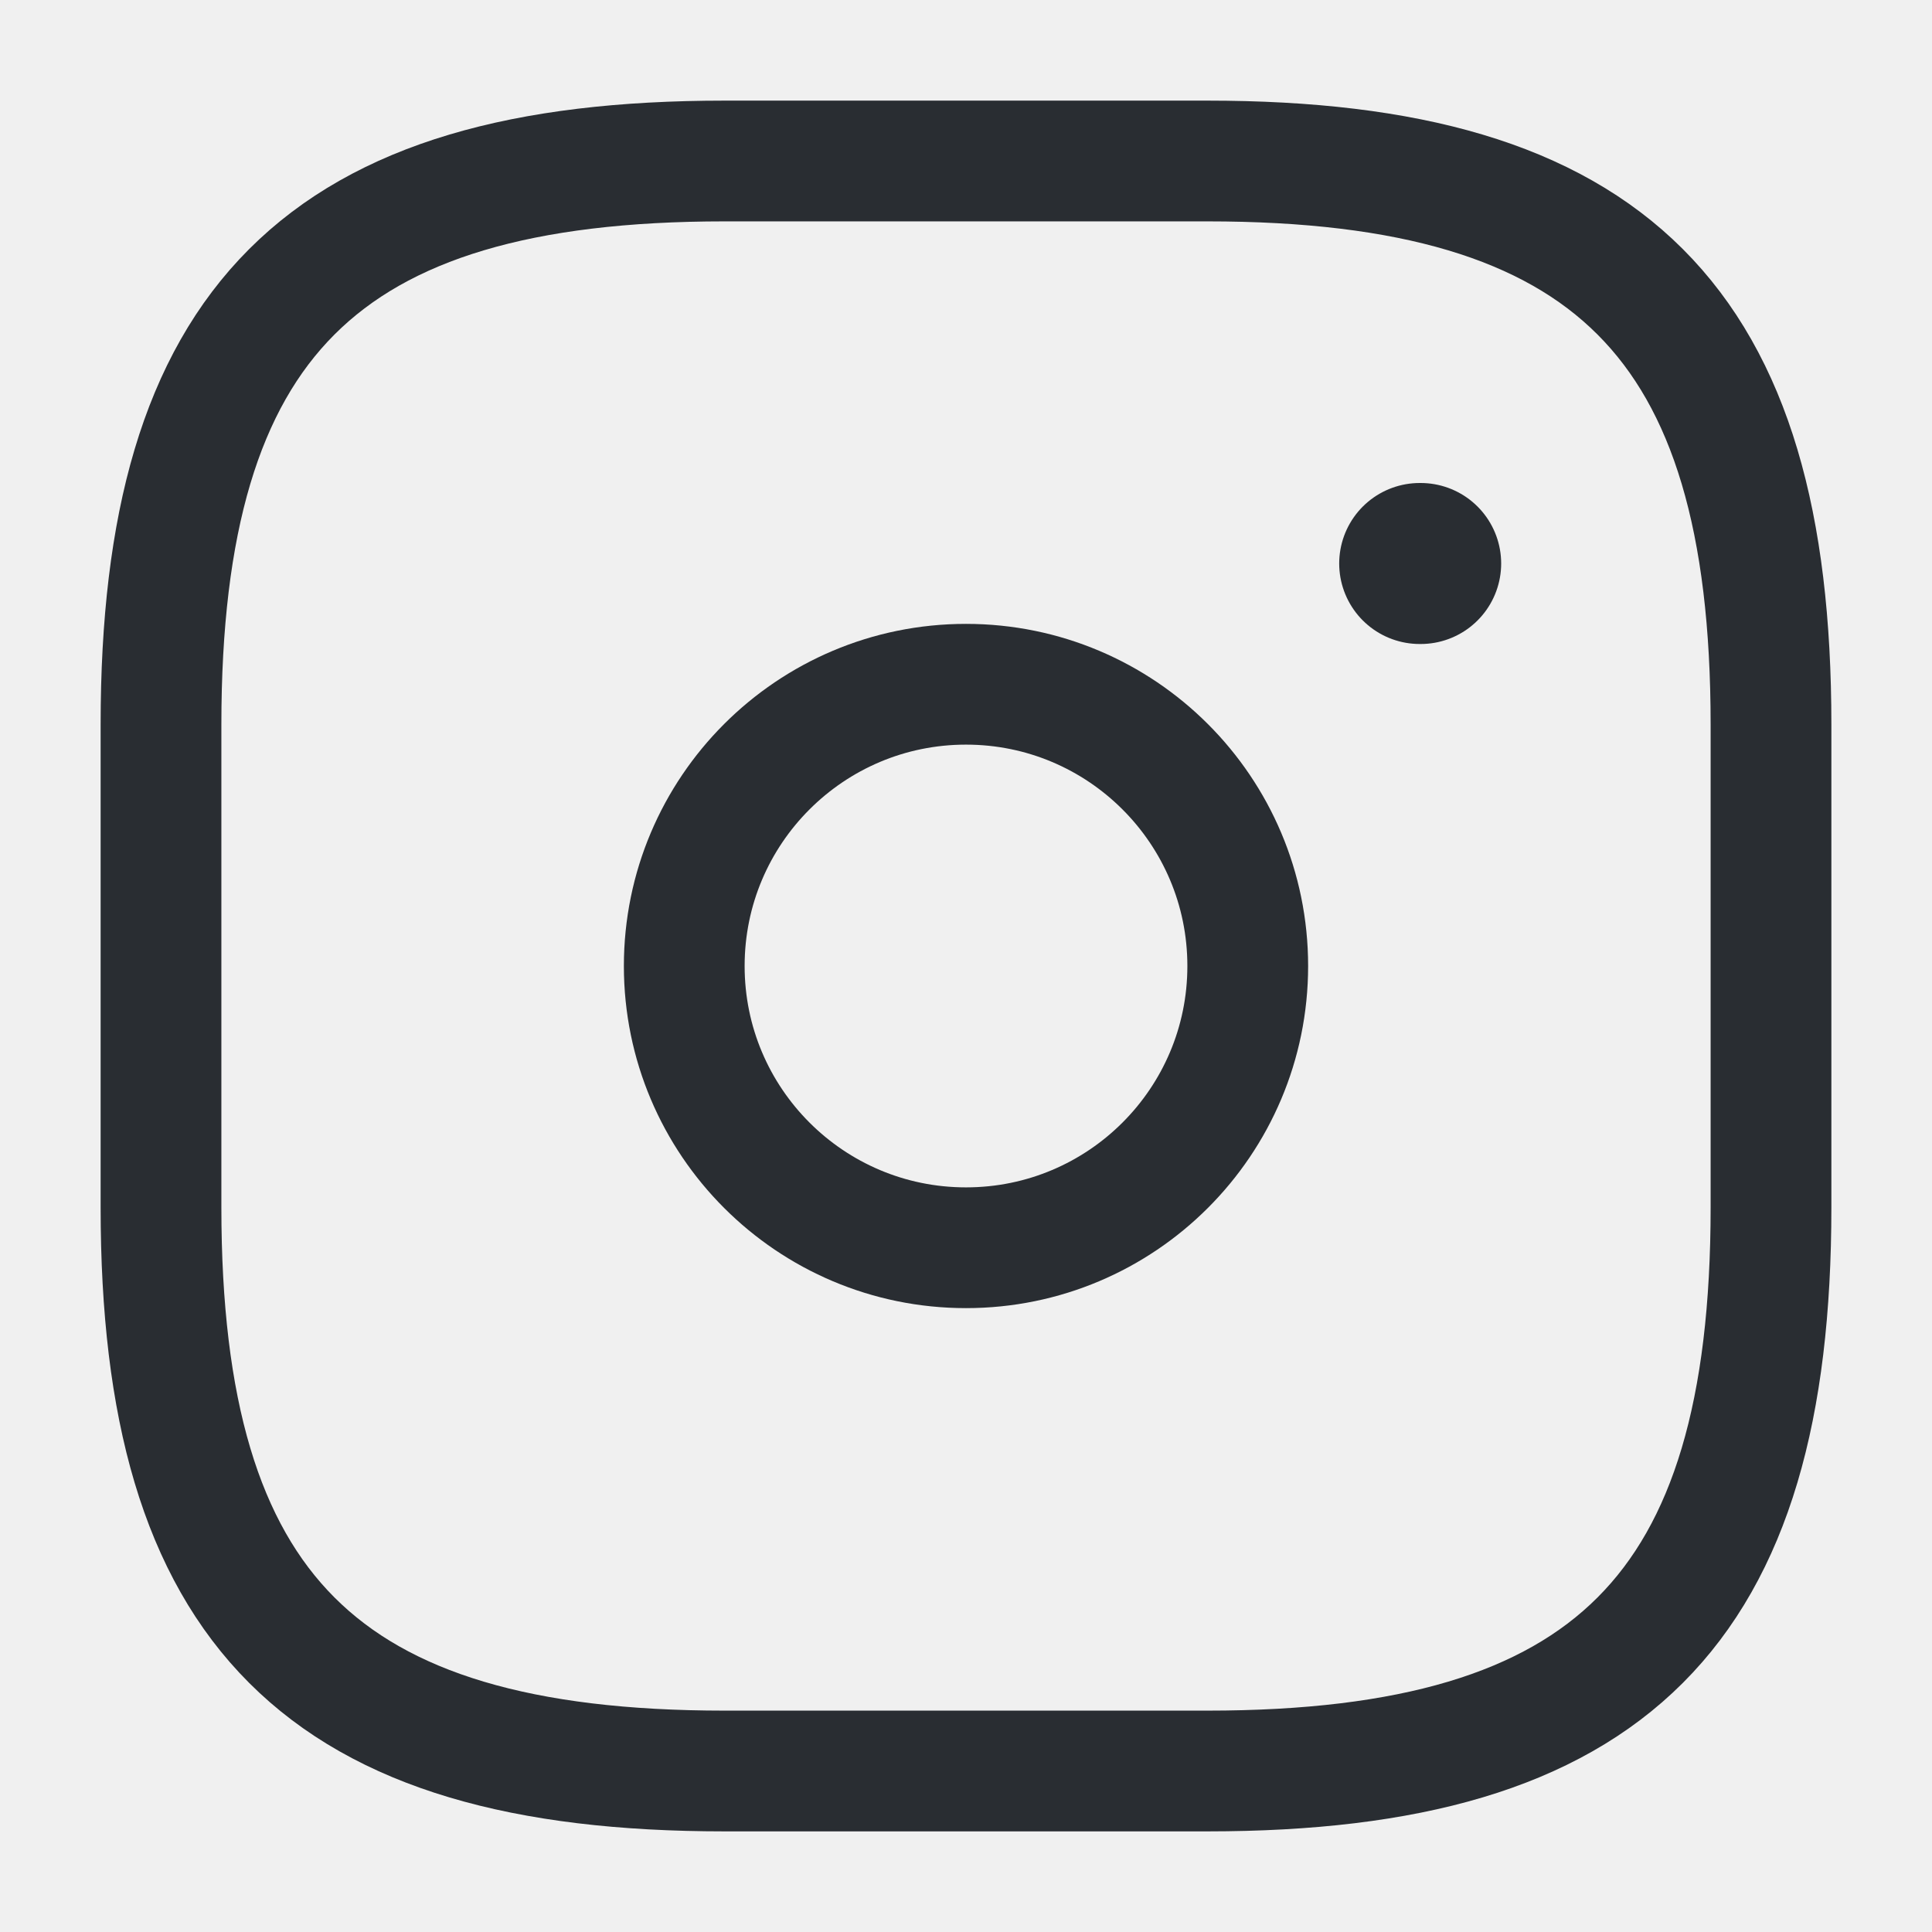
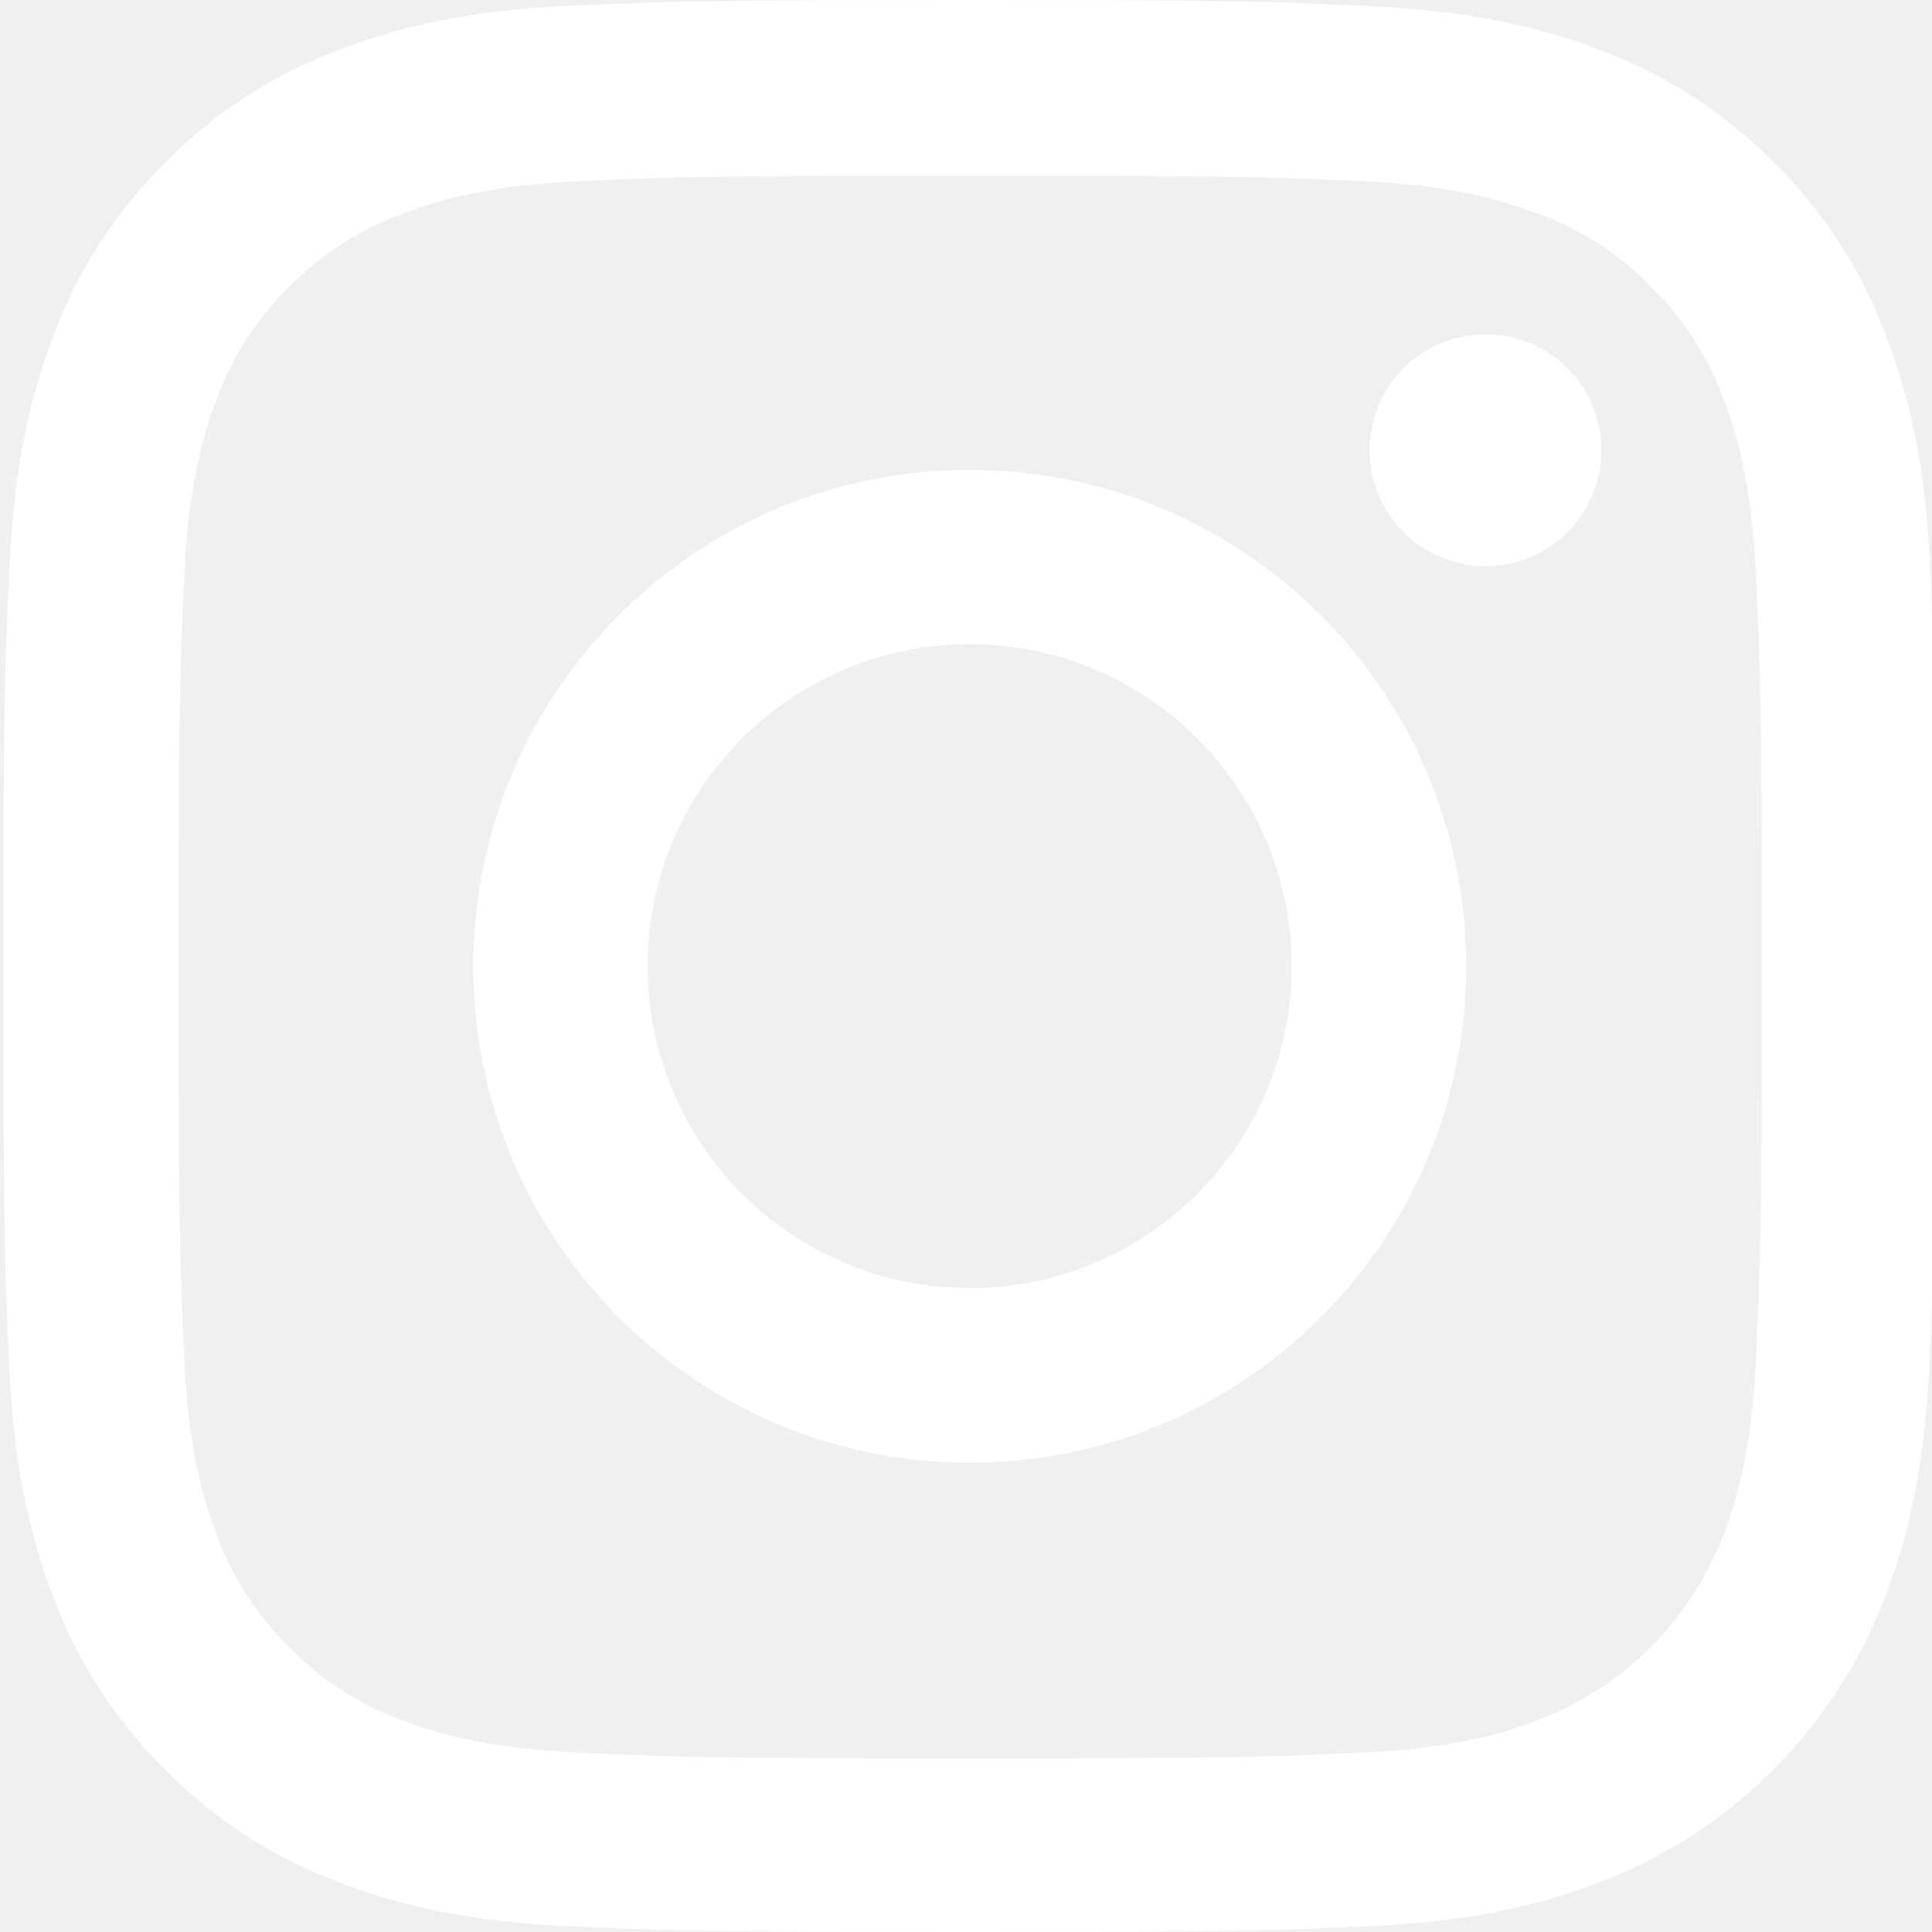
- <svg xmlns="http://www.w3.org/2000/svg" width="800px" height="800px" viewBox="0 0 24 24" fill="none">
-   <path d="M9 22H15C20 22 22 20 22 15V9C22 4 20 2 15 2H9C4 2 2 4 2 9V15C2 20 4 22 9 22Z" stroke="#292D32" stroke-width="1.5" stroke-linecap="round" stroke-linejoin="round" />
-   <path d="M12 15.5C13.933 15.5 15.5 13.933 15.5 12C15.5 10.067 13.933 8.5 12 8.5C10.067 8.5 8.5 10.067 8.5 12C8.5 13.933 10.067 15.5 12 15.5Z" stroke="#292D32" stroke-width="1.5" stroke-linecap="round" stroke-linejoin="round" />
-   <path d="M17.636 7H17.648" stroke="#292D32" stroke-width="2" stroke-linecap="round" stroke-linejoin="round" />
+ <svg xmlns="http://www.w3.org/2000/svg" width="20" height="20" fill="none">
+   <g fill="#fff" clip-path="url(#a)">
+     <path d="M19.98 5.88c-.046-1.063-.218-1.793-.464-2.426a4.88 4.88 0 0 0-1.157-1.774 4.922 4.922 0 0 0-1.77-1.153C15.952.281 15.226.11 14.163.063 13.093.012 12.753 0 10.037 0 7.322 0 6.982.012 5.915.059 4.853.105 4.122.277 3.49.523A4.88 4.88 0 0 0 1.715 1.68 4.924 4.924 0 0 0 .563 3.45C.316 4.087.145 4.813.098 5.876c-.051 1.07-.063 1.41-.063 4.126 0 2.715.012 3.055.059 4.122.047 1.063.219 1.793.465 2.426a4.932 4.932 0 0 0 1.156 1.774c.5.508 1.106.902 1.77 1.152.637.247 1.364.419 2.426.465 1.067.047 1.407.059 4.122.059 2.716 0 3.056-.012 4.122-.059 1.063-.046 1.793-.218 2.426-.464a5.116 5.116 0 0 0 2.927-2.927c.246-.637.418-1.364.465-2.426.047-1.067.058-1.407.058-4.122s-.004-3.055-.05-4.122Zm-1.8 8.166c-.044.977-.208 1.504-.344 1.856a3.318 3.318 0 0 1-1.9 1.898c-.35.137-.882.301-1.855.344-1.055.047-1.371.059-4.04.059-2.668 0-2.989-.012-4.04-.059-.977-.043-1.504-.207-1.856-.344a3.077 3.077 0 0 1-1.148-.746 3.11 3.11 0 0 1-.747-1.148c-.136-.352-.3-.883-.343-1.856-.047-1.055-.059-1.372-.059-4.04 0-2.669.012-2.99.059-4.04.043-.977.207-1.504.343-1.856A3.04 3.04 0 0 1 3 2.965a3.105 3.105 0 0 1 1.15-.746c.35-.137.882-.3 1.855-.344 1.055-.046 1.372-.058 4.04-.058 2.672 0 2.989.012 4.04.058.977.043 1.504.207 1.856.344.433.16.828.414 1.148.746.332.325.586.715.747 1.15.136.35.3.882.343 1.855.047 1.055.059 1.371.059 4.04 0 2.668-.012 2.98-.059 4.036Z" />
+     <path d="M10.037 4.864A5.139 5.139 0 0 0 4.9 10.002a5.139 5.139 0 1 0 5.138-5.138Zm0 8.47a3.333 3.333 0 1 1 .001-6.666 3.333 3.333 0 0 1 0 6.667ZM16.578 4.661a1.2 1.2 0 1 1-2.4 0 1.2 1.2 0 0 1 2.4 0Z" />
+   </g>
+   <defs>
+     <clipPath id="a">
+       <path fill="#fff" d="M0 0h20v20H0z" />
+     </clipPath>
+   </defs>
</svg>
